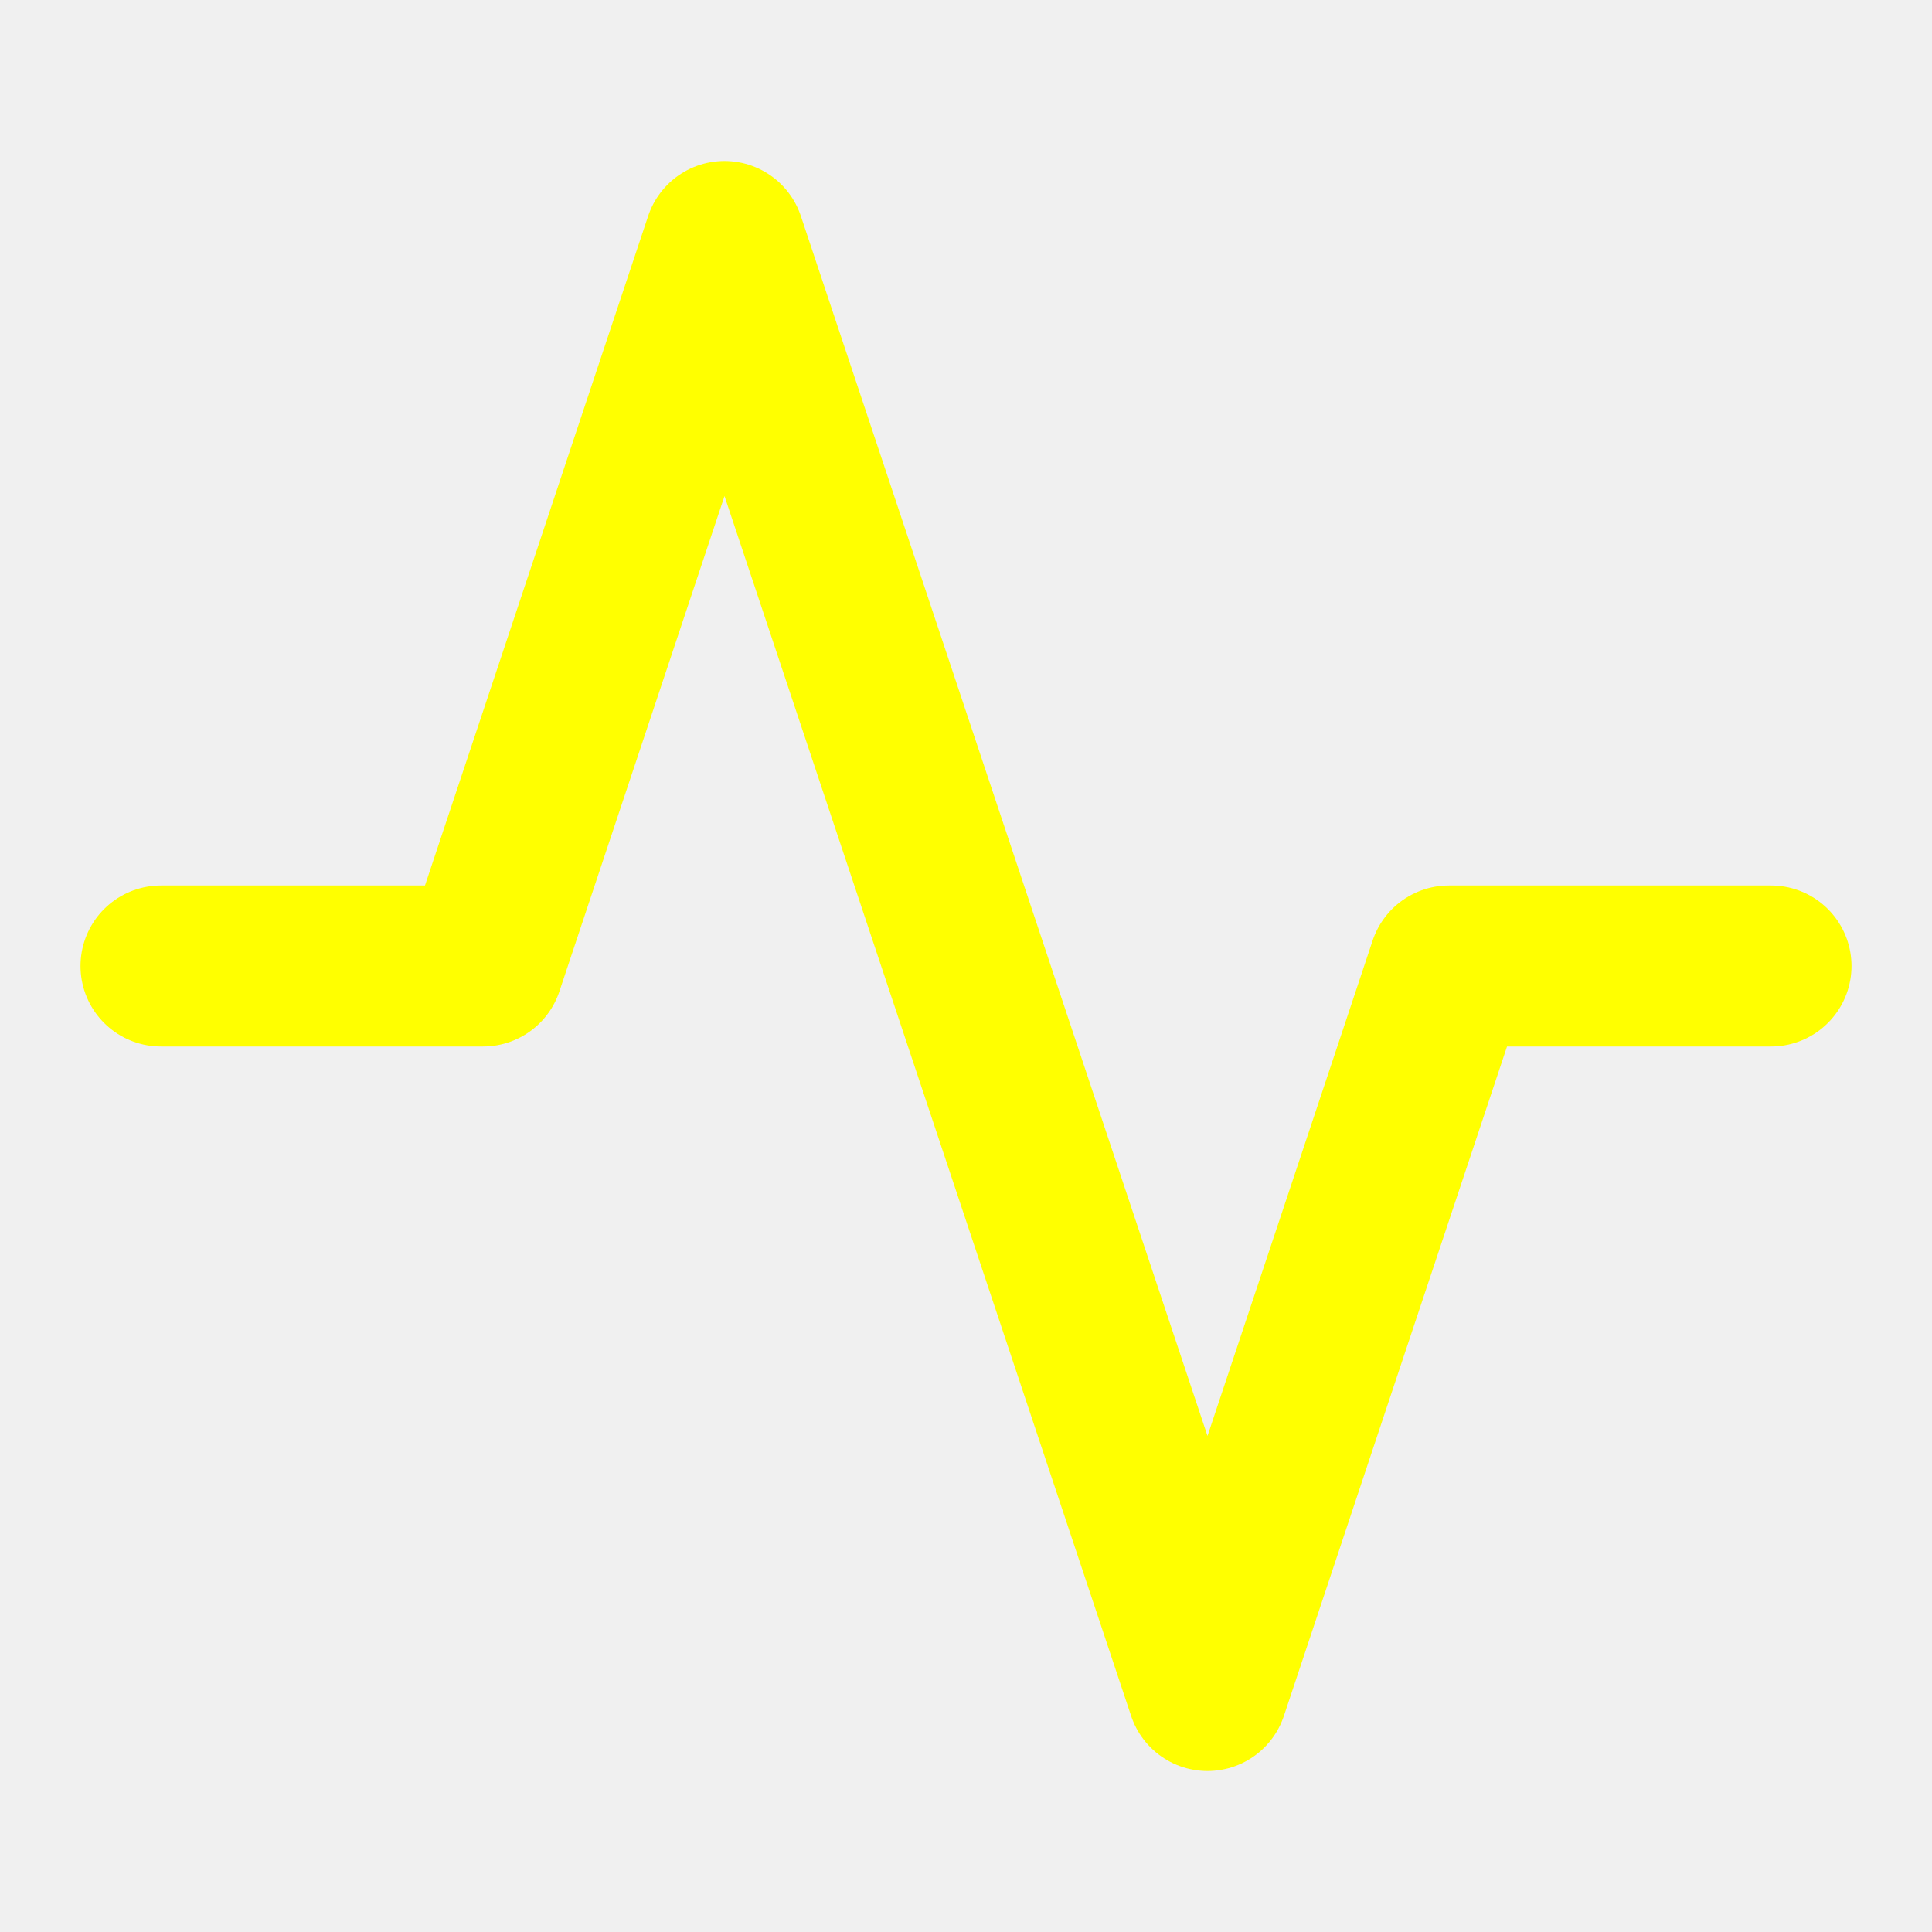
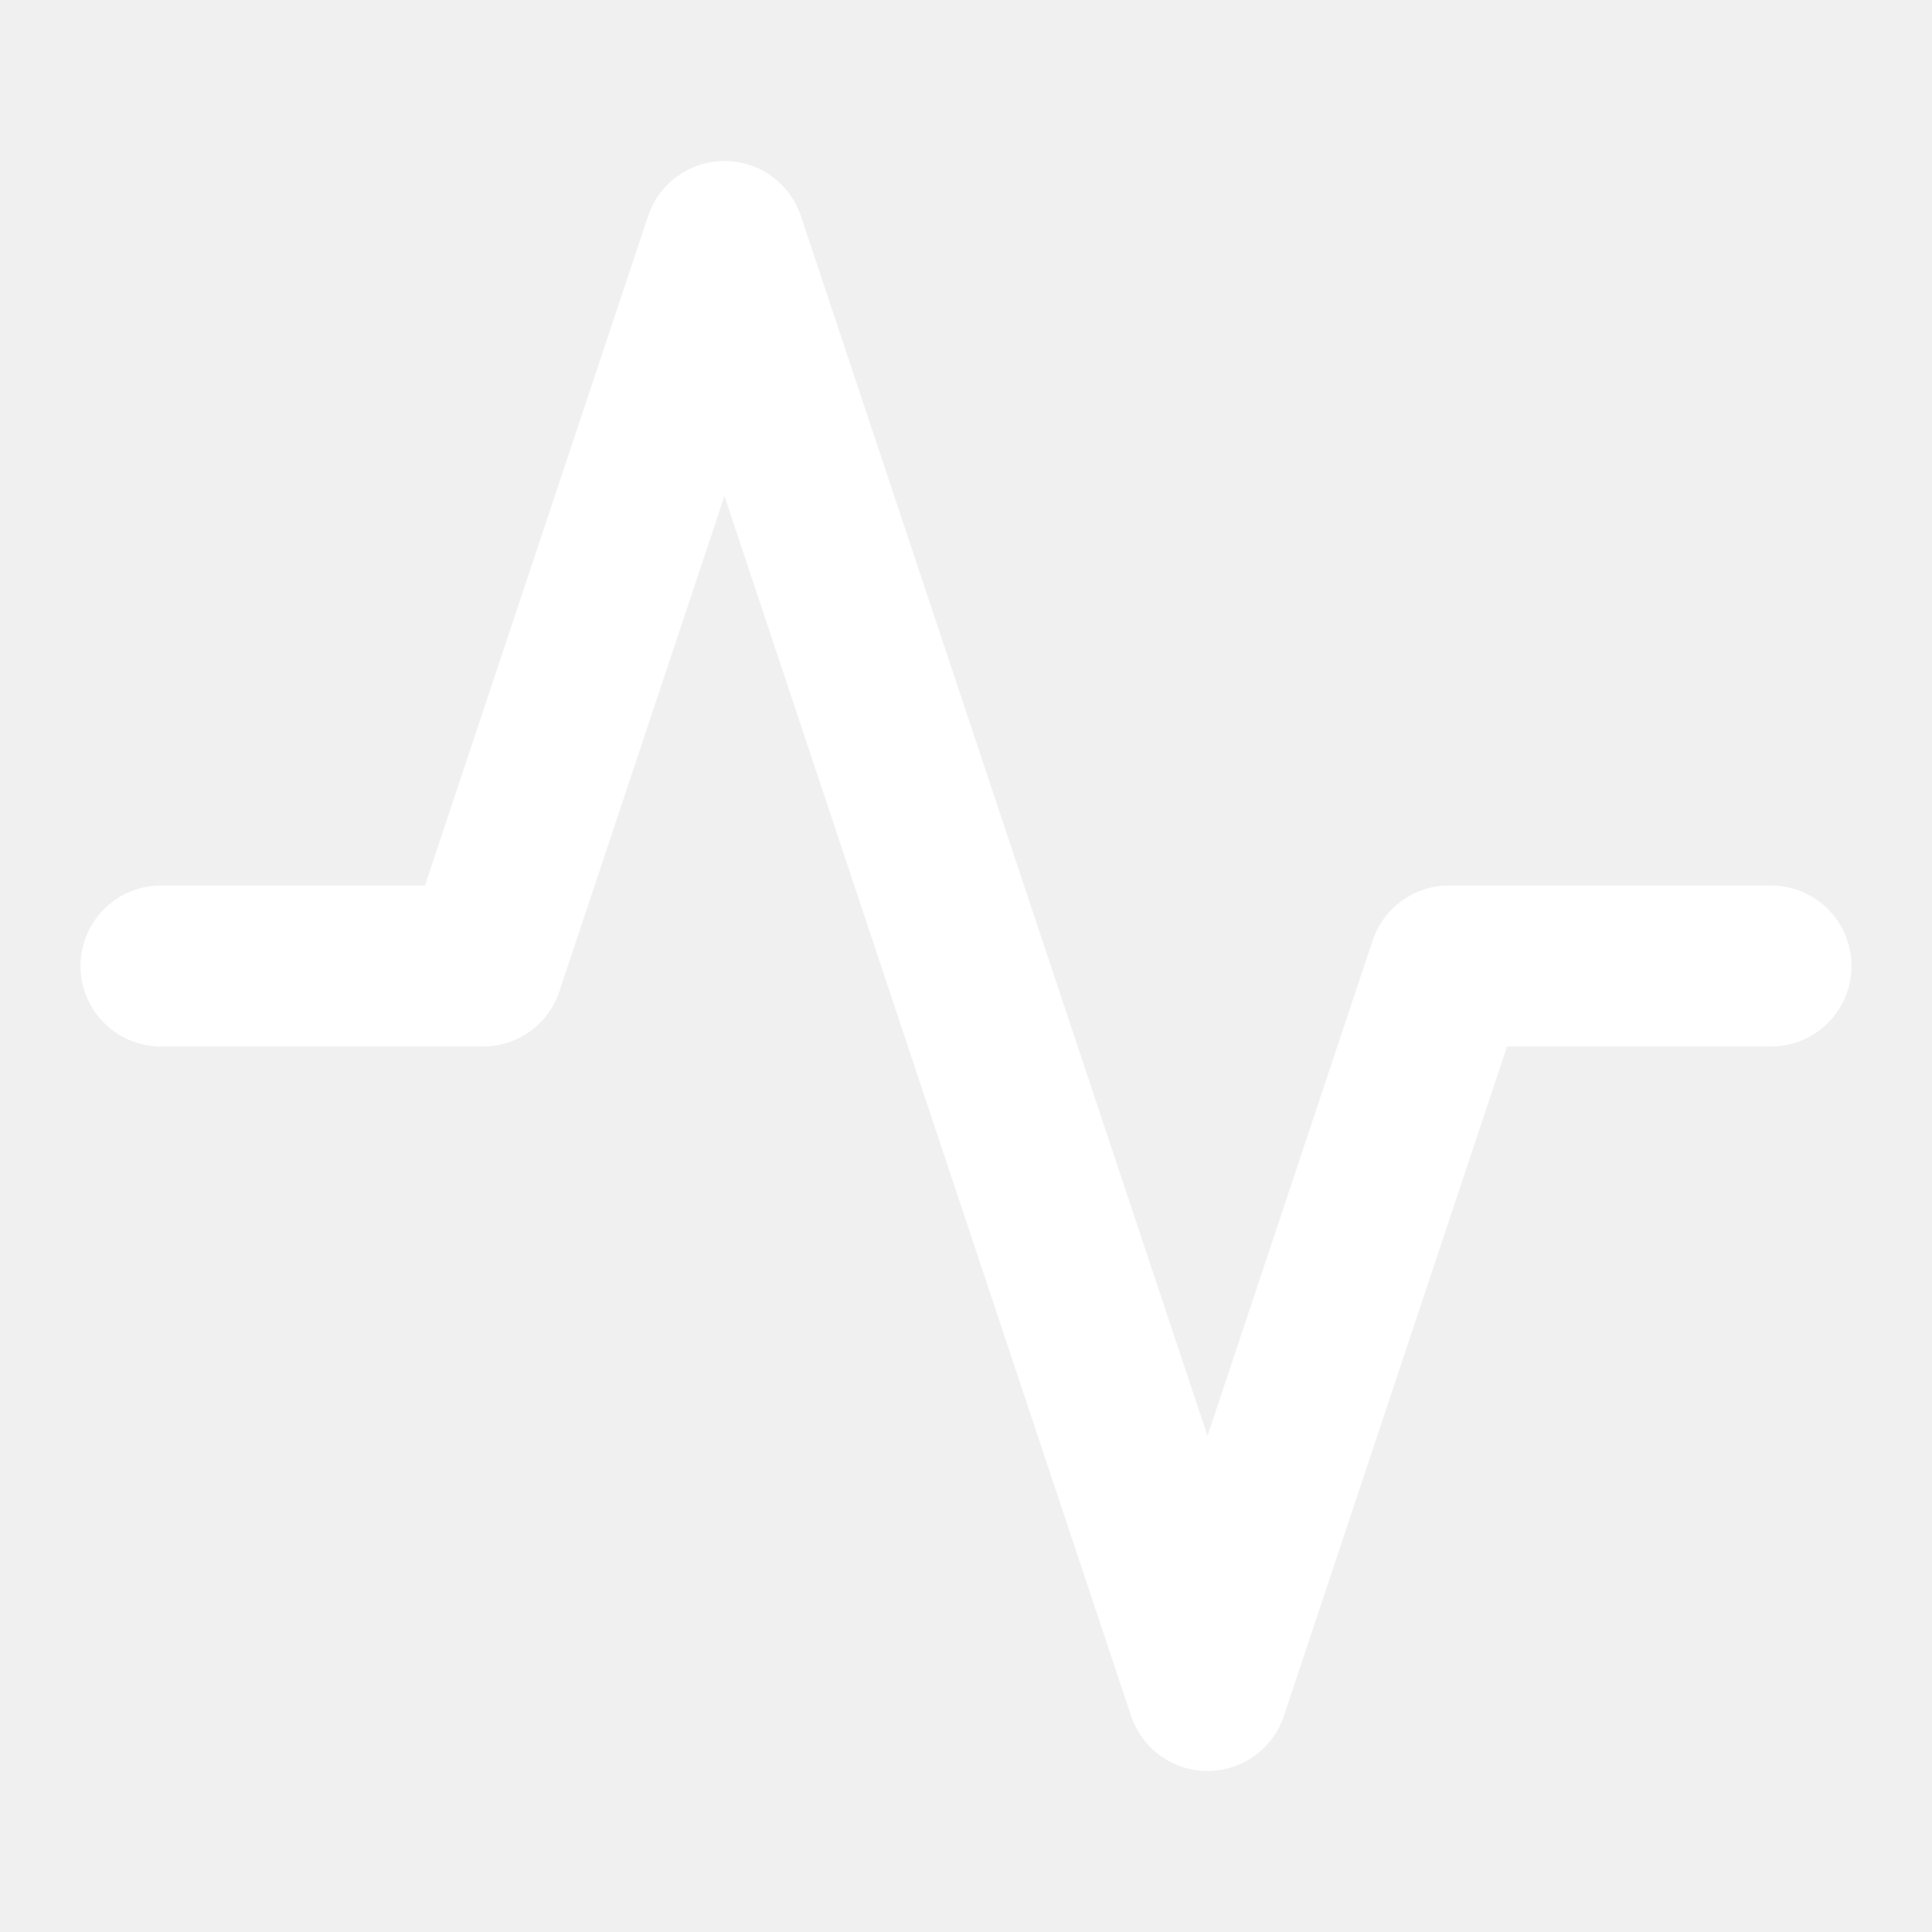
- <svg xmlns="http://www.w3.org/2000/svg" width="20" height="20" viewBox="0 0 24 24" fill="none" stroke="yellow" stroke-width="2" stroke-linecap="round" stroke-linejoin="round" class="feather feather-activity">
+ <svg xmlns="http://www.w3.org/2000/svg" width="20" height="20" viewBox="0 0 24 24" fill="none" stroke="white" stroke-width="2" stroke-linecap="round" stroke-linejoin="round" class="feather feather-activity">
  <polyline points="22 12 18 12 15 21 9 3 6 12 2 12" />
</svg>
